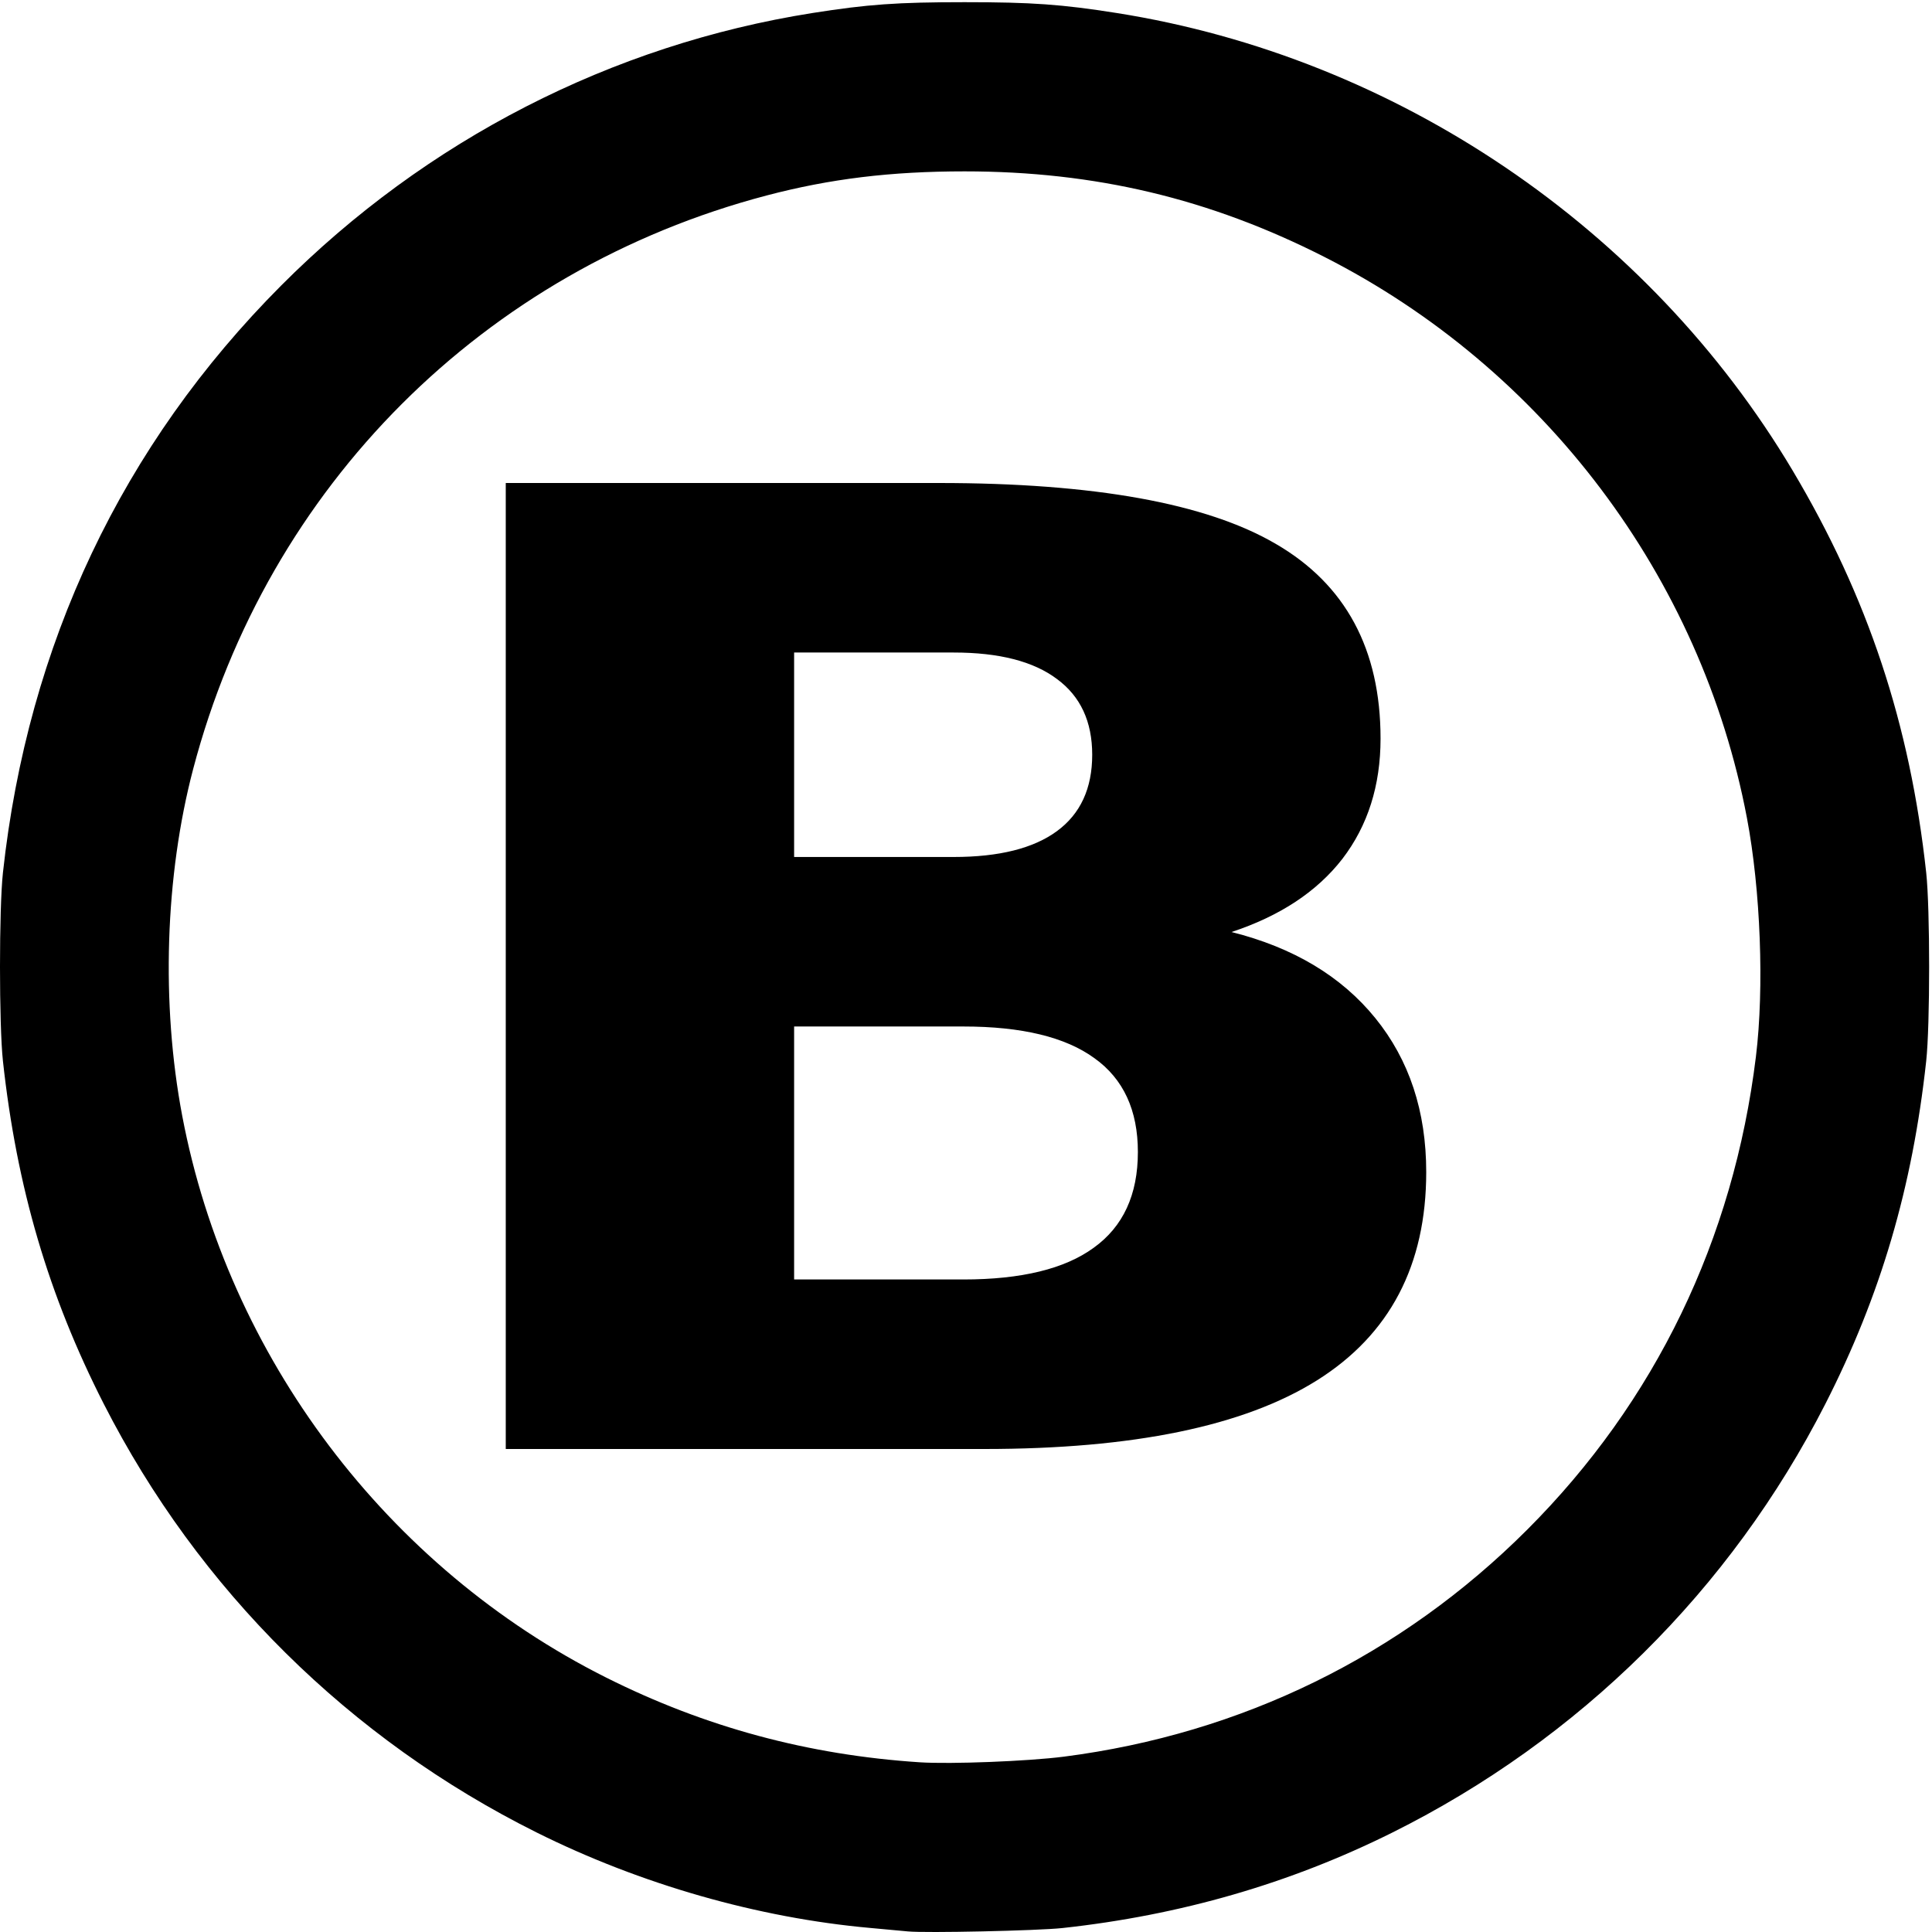
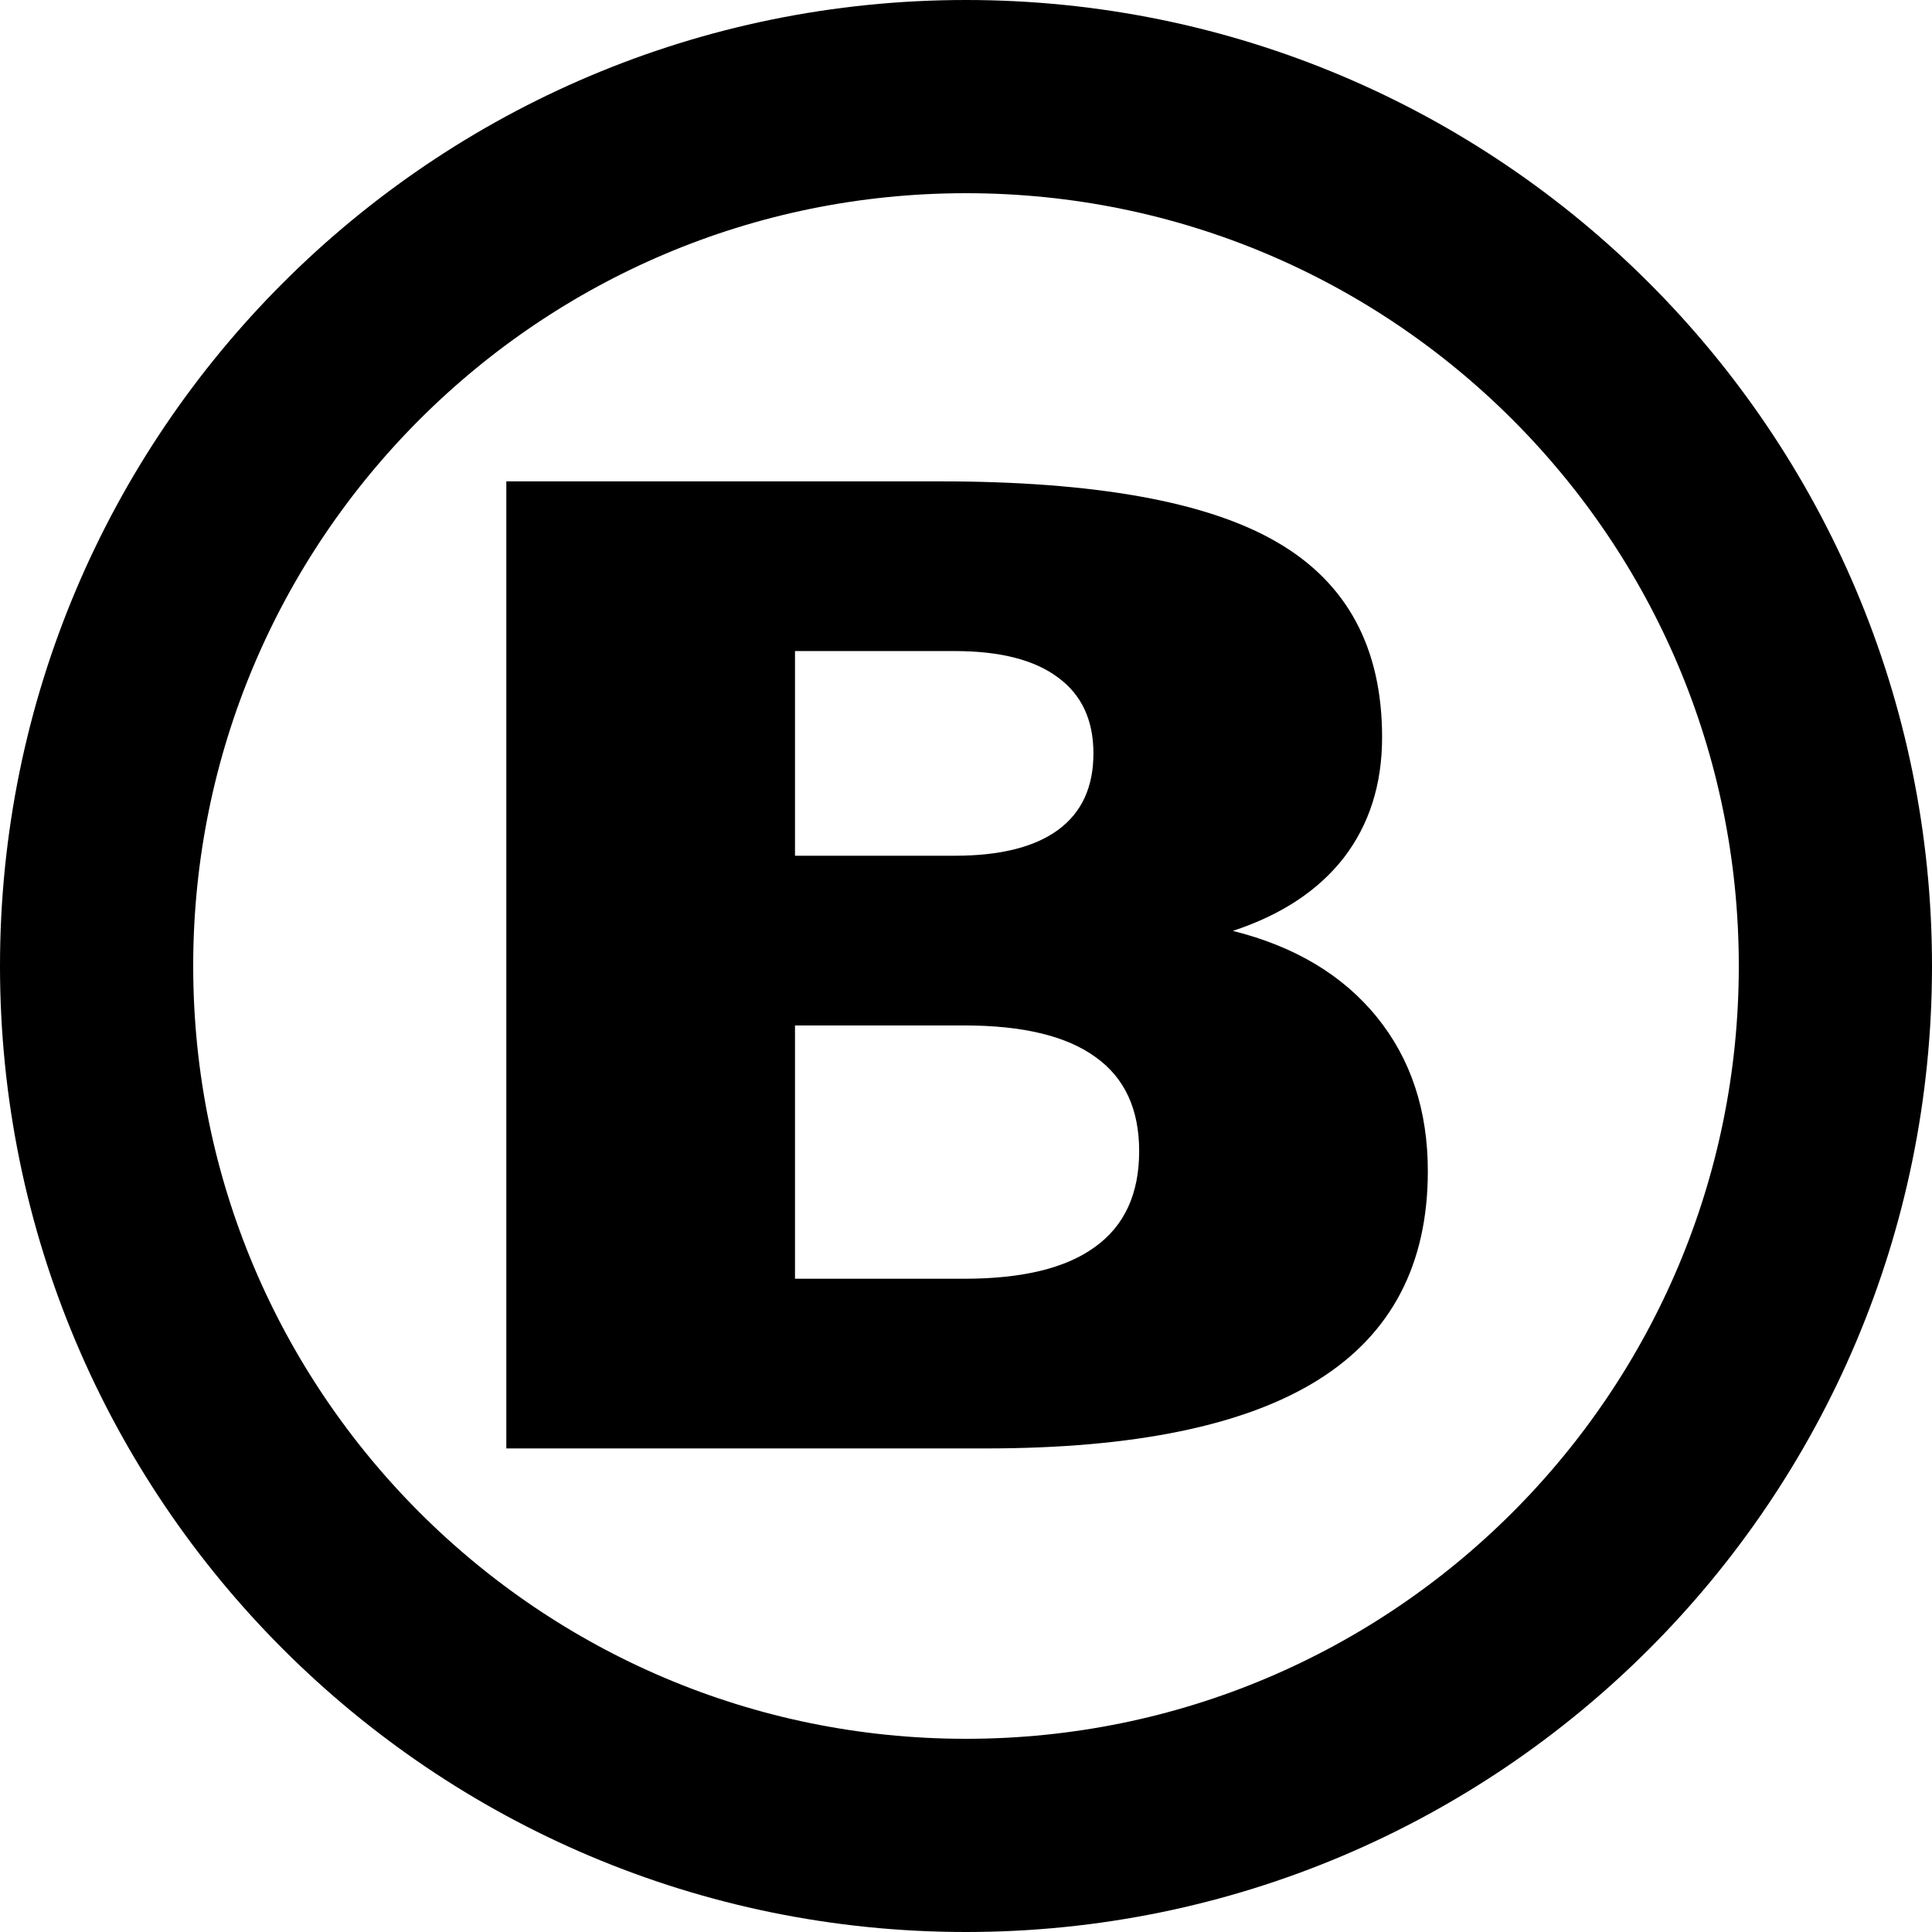
- <svg xmlns="http://www.w3.org/2000/svg" version="1.1" id="svg2630" width="256" height="256" viewBox="0 0 256 256">
+ <svg xmlns="http://www.w3.org/2000/svg" version="1.1" id="svg2630" width="100mm" height="100mm" viewBox="0 0 100 100">
  <defs id="defs2634" />
-   <path style="fill:#000000;stroke-width:0.32" d="M 127.811 0.289 C 118.903 0.289 114.93 0.573 107.65 1.725 C 81.073 5.928 56.478 18.546 37.244 37.848 C 16.193 58.972 3.683 85.375 0.389 115.633 C -0.13 120.396 -0.13 135.834 0.389 140.592 C 2.217 157.351 6.423 171.649 13.754 186.031 C 26.299 210.641 46.329 230.469 71.133 242.826 C 84.898 249.684 100.462 254.135 115.33 255.465 C 117.354 255.646 119.587 255.852 120.291 255.922 C 122.625 256.155 137.517 255.831 140.771 255.477 C 156.418 253.775 170.954 249.569 184.488 242.826 C 209.292 230.469 229.322 210.641 241.867 186.031 C 249.198 171.649 253.405 157.351 255.232 140.592 C 255.751 135.834 255.751 120.396 255.232 115.633 C 253.086 95.923 247.496 79.089 237.535 62.352 C 218.391 30.184 184.997 7.581 147.971 1.725 C 140.691 0.573 136.718 0.289 127.811 0.289 z M 127.811 22.707 C 145.097 22.707 160.253 26.308 175.459 34.029 C 204.583 48.817 225.426 76.478 231.475 108.369 C 233.293 117.957 233.782 130.911 232.668 140.014 C 229.699 164.265 219.323 185.73 202.375 202.678 C 185.679 219.374 164.536 229.734 140.977 232.766 C 136.236 233.376 125.948 233.779 121.891 233.514 C 107.084 232.546 93.423 228.856 80.318 222.285 C 51.289 207.73 30.204 179.792 24.146 147.855 C 21.329 133.002 21.864 116.069 25.602 101.873 C 35.464 64.409 64.106 35.767 101.57 25.904 C 109.99 23.688 118.036 22.707 127.811 22.707 z M 67.016 64 L 67.016 192 L 130.432 192 C 150.147 192 164.835 188.971 174.494 182.912 C 184.154 176.854 188.982 167.652 188.982 155.307 C 188.982 147.248 186.733 140.446 182.234 134.902 C 177.735 129.358 171.384 125.556 163.18 123.498 C 169.597 121.383 174.493 118.154 177.867 113.811 C 181.241 109.41 182.93 104.095 182.93 97.865 C 182.93 86.034 178.298 77.431 169.035 72.059 C 159.839 66.686 144.953 64 124.377 64 L 67.016 64 z M 105.225 86.463 L 126.363 86.463 C 132.384 86.463 136.947 87.633 140.057 89.977 C 143.166 92.263 144.723 95.607 144.723 100.008 C 144.723 104.466 143.166 107.839 140.057 110.125 C 136.947 112.411 132.384 113.555 126.363 113.555 L 105.225 113.555 L 105.225 86.463 z M 105.225 136.016 L 127.652 136.016 C 135.393 136.016 141.182 137.416 145.02 140.217 C 148.857 142.96 150.775 147.104 150.775 152.648 C 150.775 158.307 148.823 162.535 144.92 165.336 C 141.083 168.137 135.327 169.537 127.652 169.537 L 105.225 169.537 L 105.225 136.016 z " id="path3183" />
+   <g id="g841">
+     <path style="fill:#000000;stroke-width:0.125" d="m 26.207,24.915 v 50.056 h 24.8 c 7.71,0 13.454,-1.185 17.231,-3.554 3.777,-2.369 5.666,-5.968 5.666,-10.796 0,-3.152 -0.88,-5.811 -2.639,-7.979 -1.759,-2.168 -4.243,-3.655 -7.452,-4.46 2.51,-0.827 4.424,-2.09 5.744,-3.788 1.32,-1.721 1.98,-3.799 1.98,-6.236 0,-4.627 -1.811,-7.991 -5.434,-10.092 -3.596,-2.101 -9.418,-3.151 -17.464,-3.151 z m 14.942,8.784 h 8.267 c 2.354,0 4.139,0.458 5.355,1.374 1.216,0.894 1.825,2.202 1.825,3.923 0,1.743 -0.609,3.062 -1.825,3.956 -1.216,0.894 -3.001,1.341 -5.355,1.341 h -8.267 z m 0,19.378 h 8.771 c 3.027,0 5.291,0.548 6.792,1.643 1.501,1.073 2.251,2.693 2.251,4.862 0,2.213 -0.763,3.866 -2.29,4.962 -1.501,1.095 -3.751,1.643 -6.753,1.643 h -8.771 z" id="path3183" />
+     <ellipse style="fill:none;fill-opacity:0.474;stroke:#000000;stroke-width:10;stroke-linecap:round;stroke-miterlimit:4;stroke-dasharray:none" id="path832" cx="50" cy="50" rx="45" ry="45" />
+   </g>
</svg>
